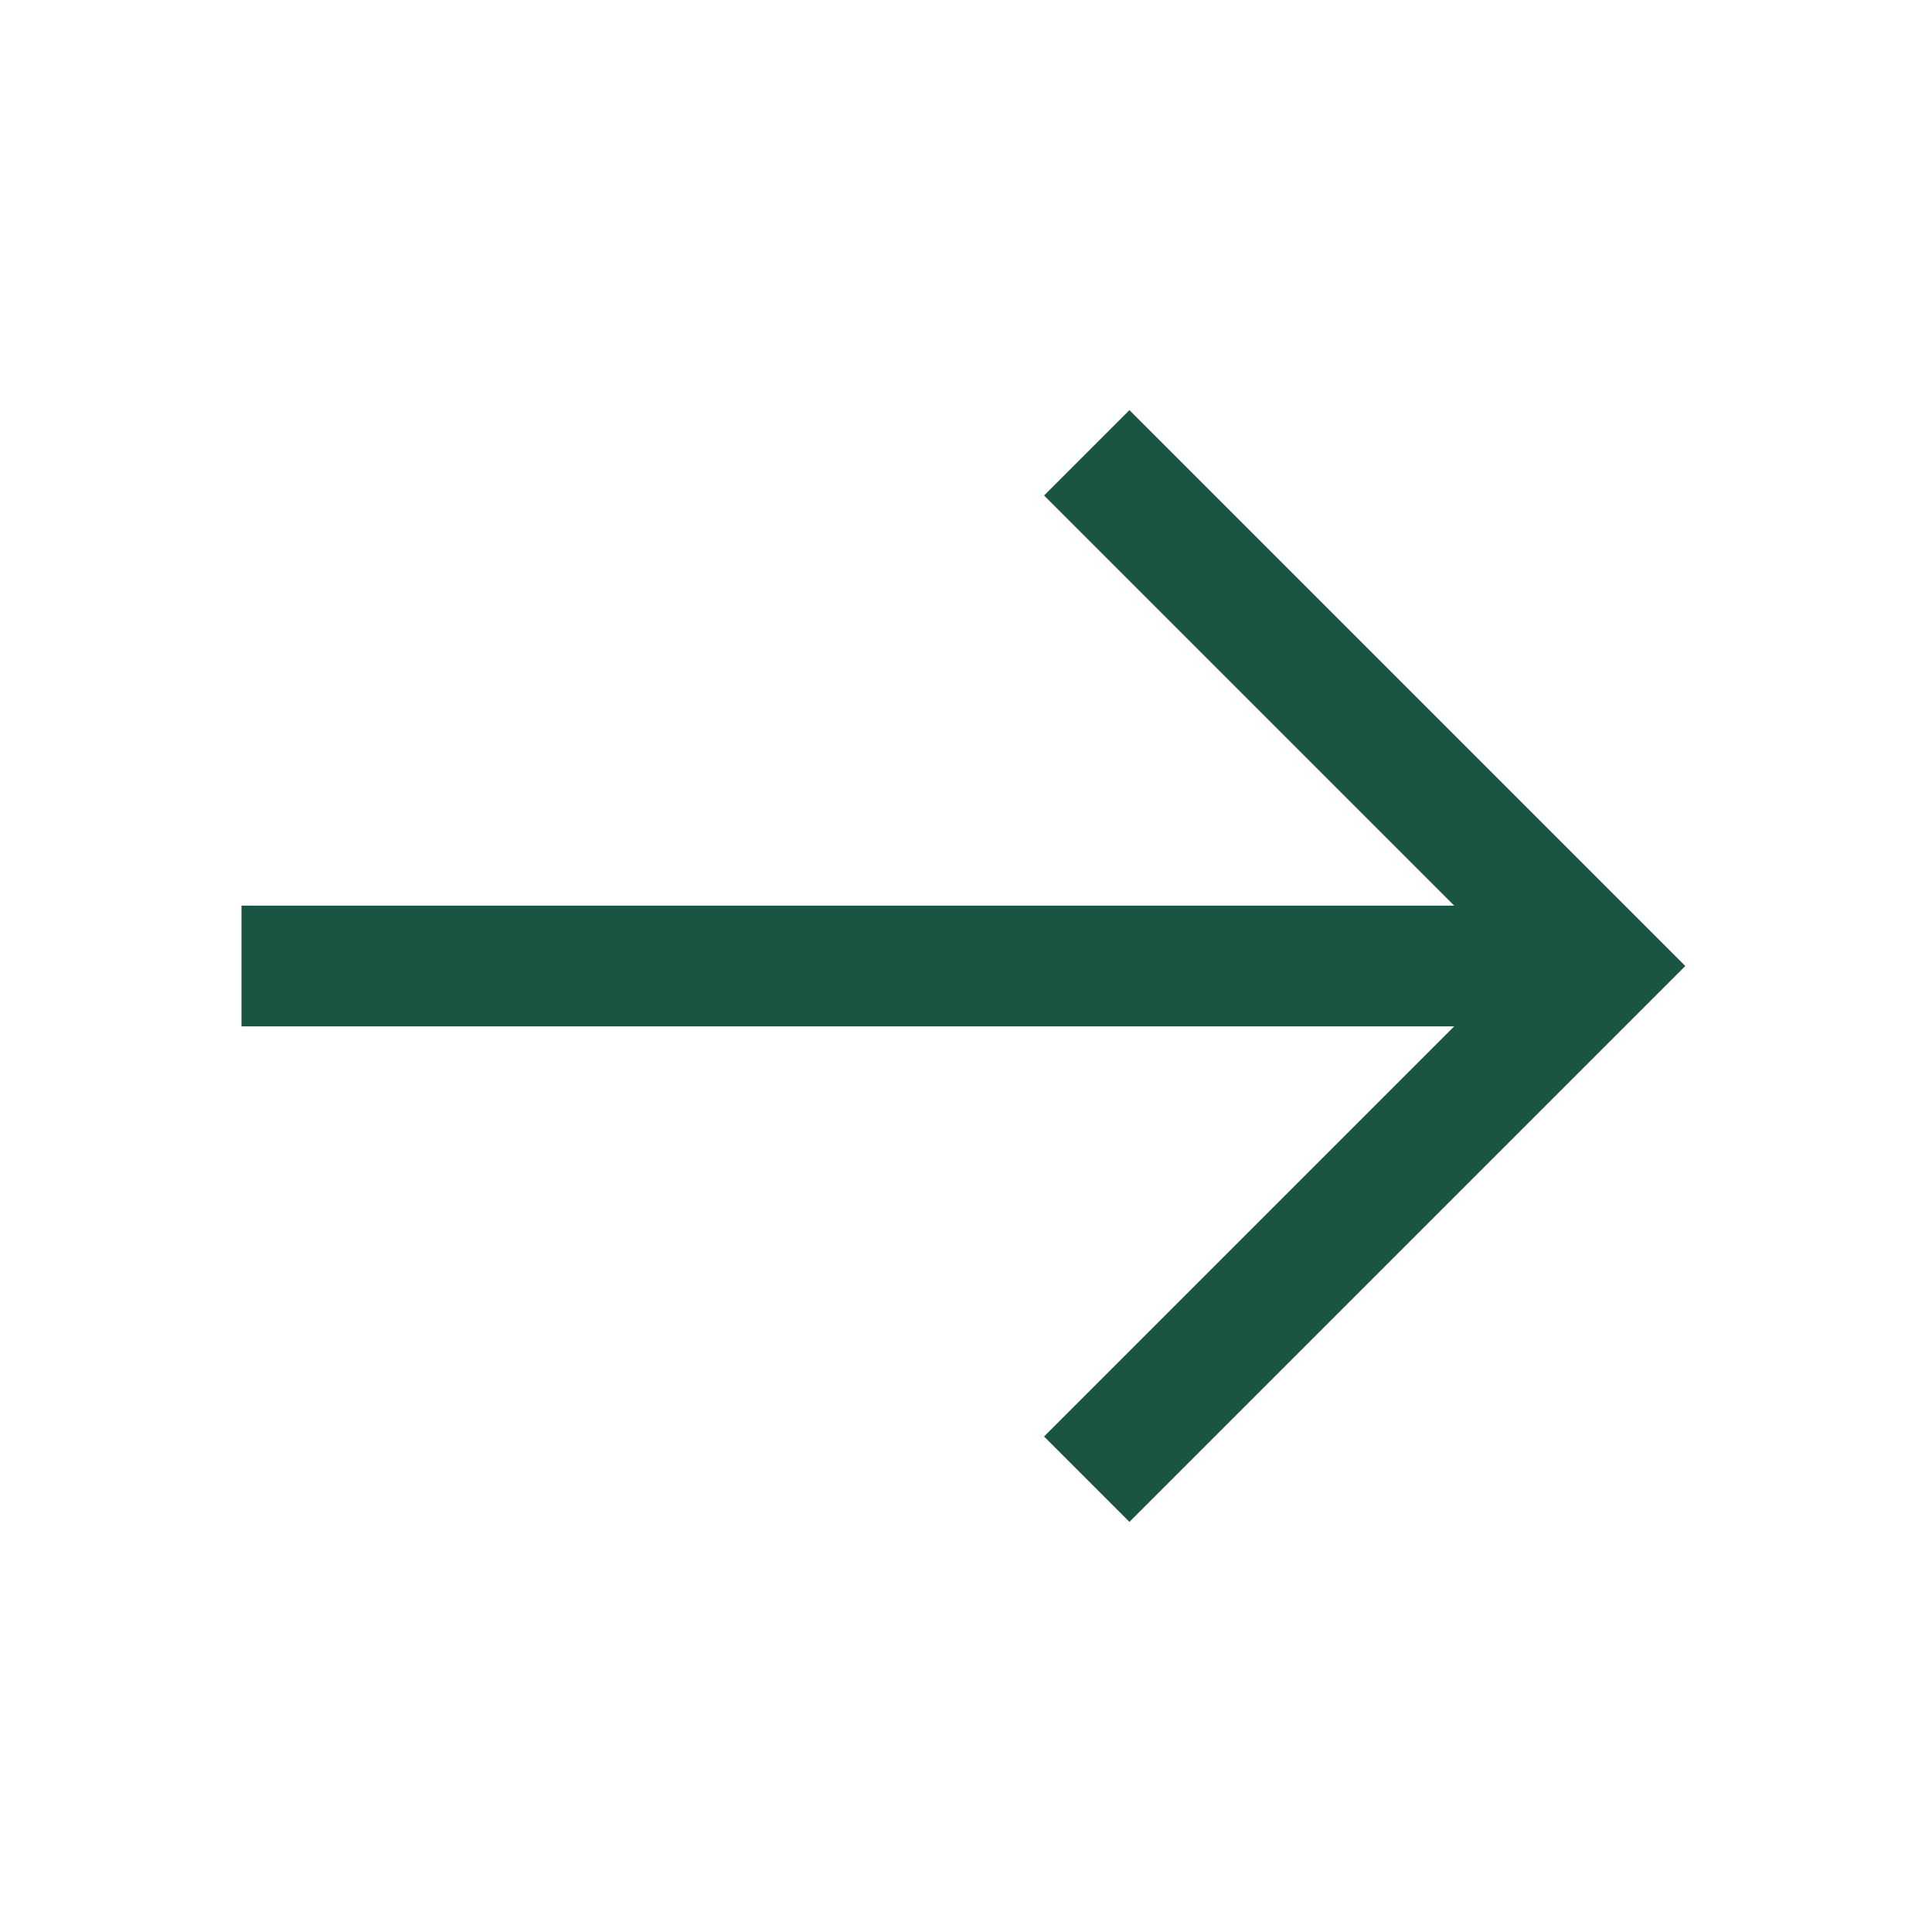
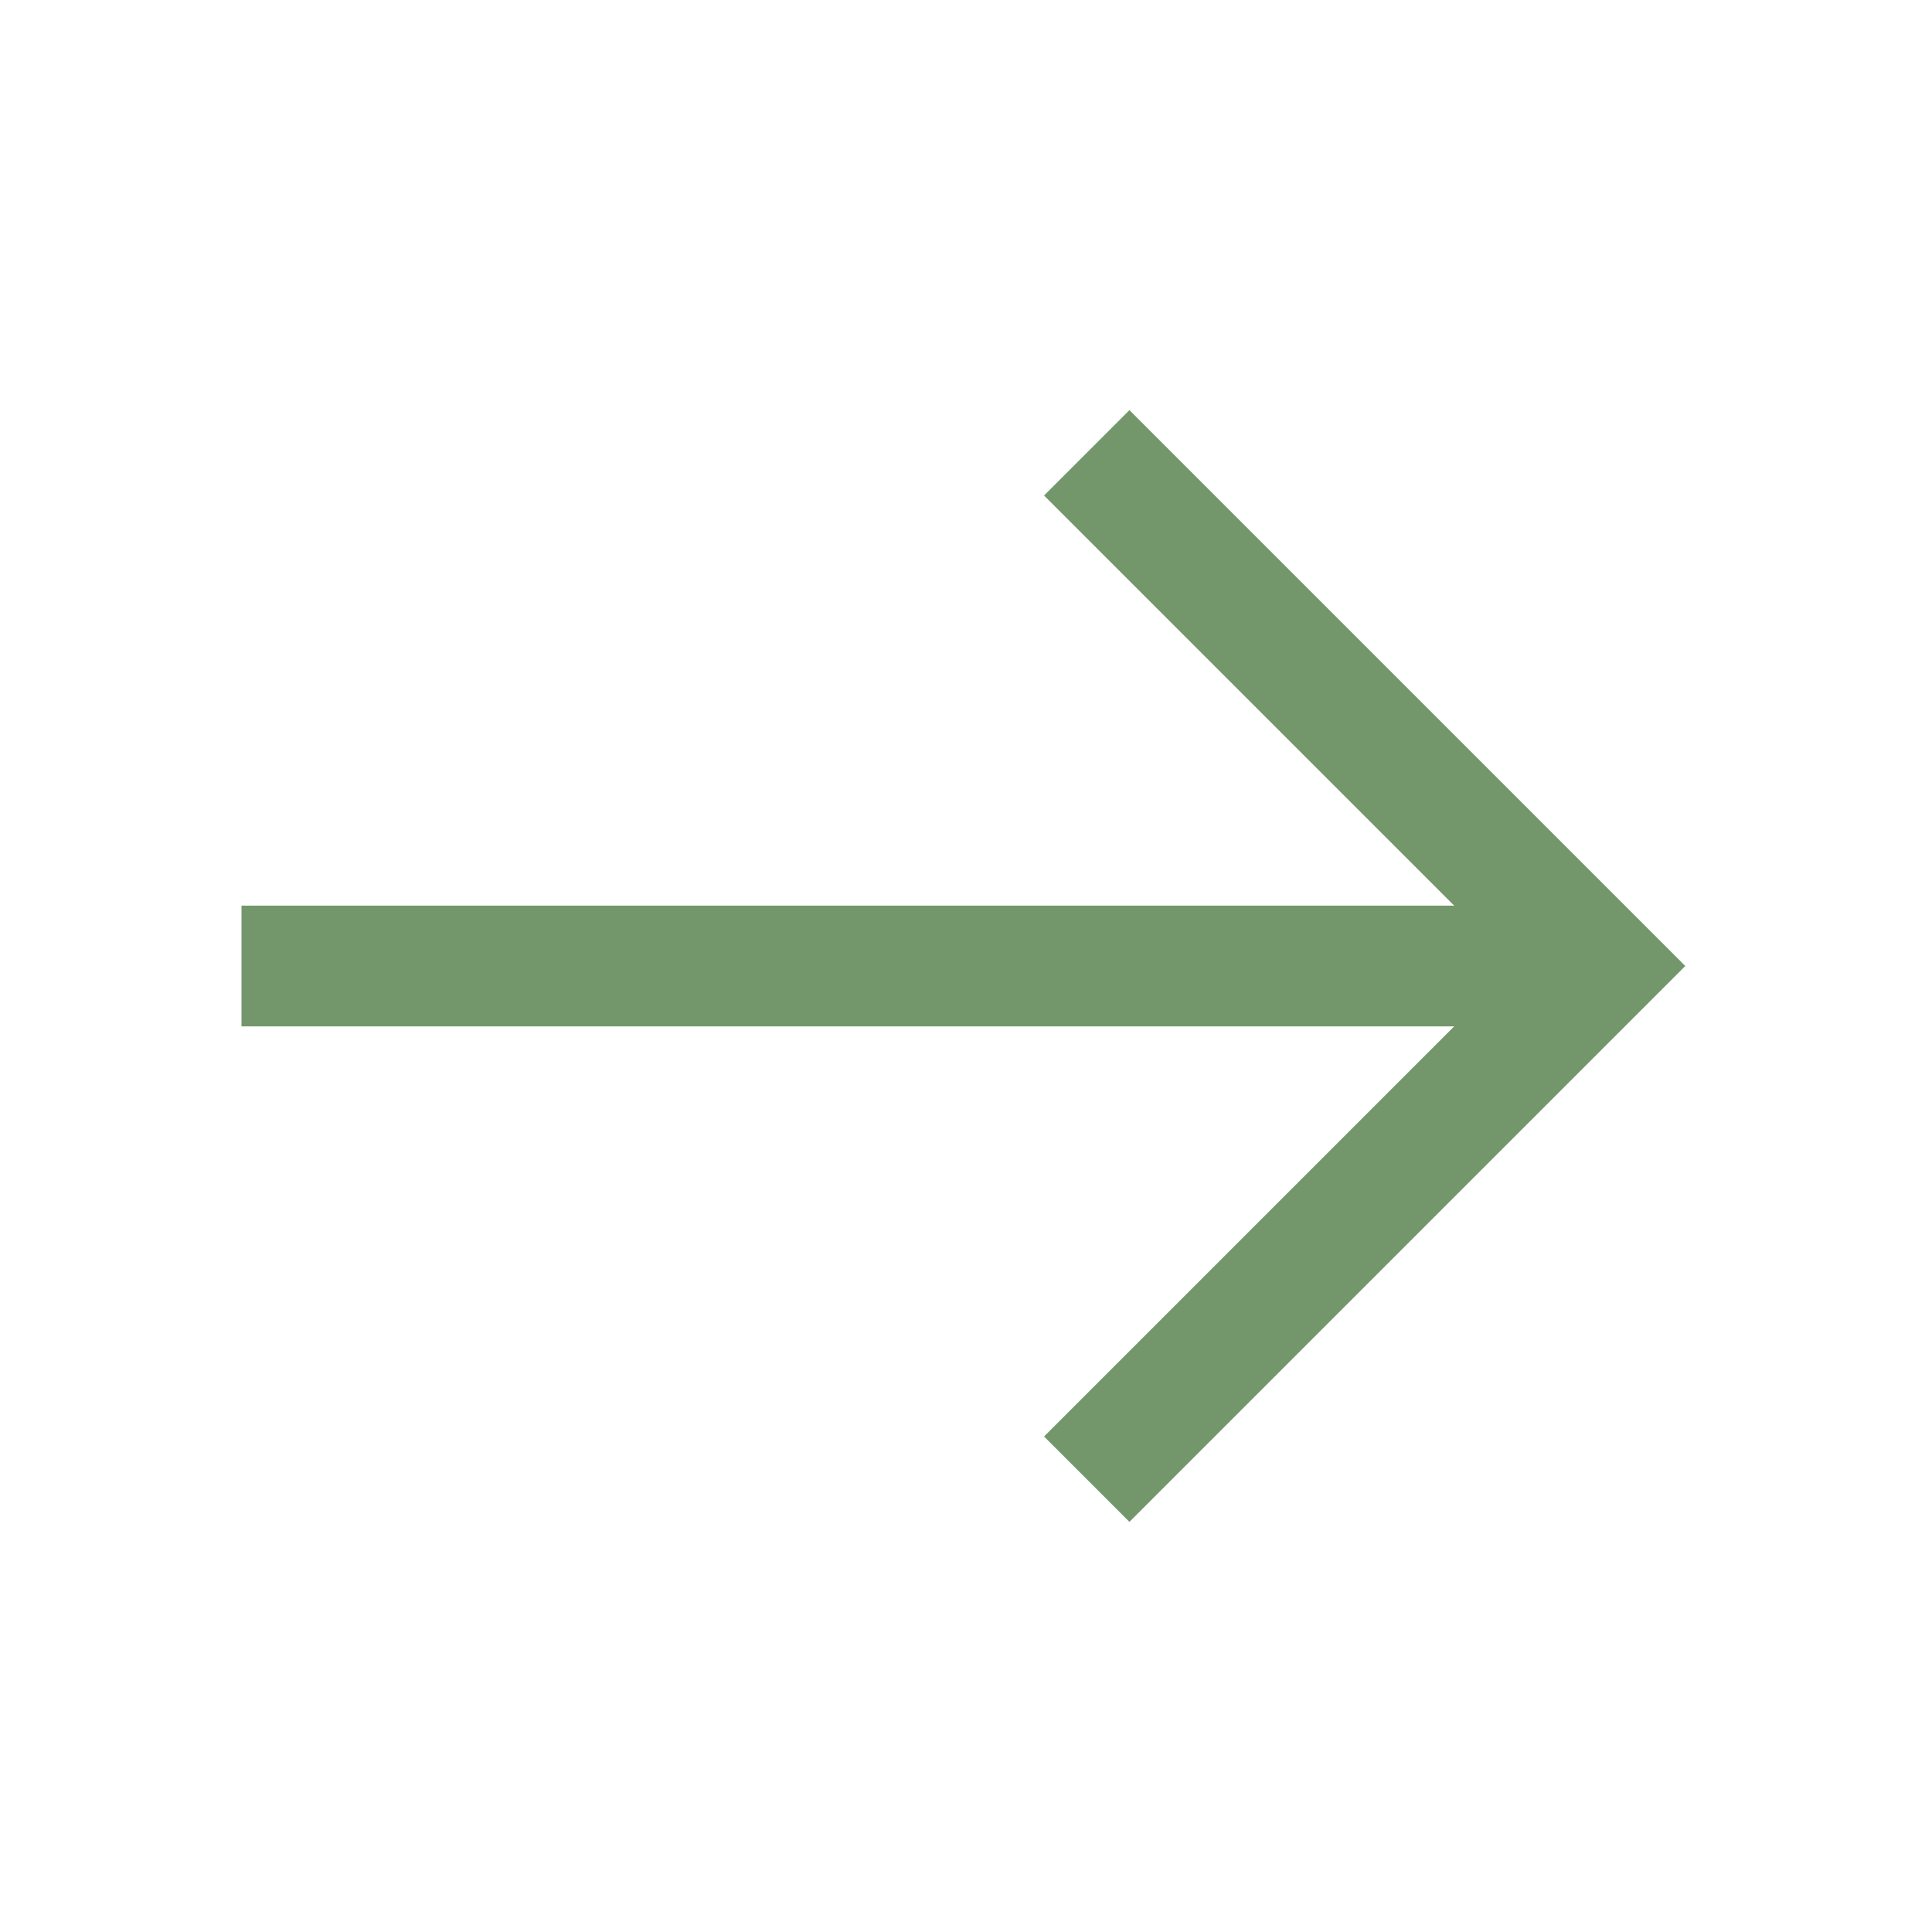
- <svg xmlns="http://www.w3.org/2000/svg" version="1.1" id="Layer_1" viewBox="0 0 32 32" enable-background="new 0 0 32 32" xml:space="preserve" width="100px" height="100px" fill="#1A5543" stroke="#1A5543">
+ <svg xmlns="http://www.w3.org/2000/svg" version="1.1" id="Layer_1" viewBox="0 0 32 32" enable-background="new 0 0 32 32" xml:space="preserve" width="100px" height="100px" fill="#73976a" stroke="#73976a">
  <g id="SVGRepo_bgCarrier" stroke-width="0" />
  <g id="SVGRepo_tracerCarrier" stroke-linecap="round" stroke-linejoin="round" />
  <g id="SVGRepo_iconCarrier">
    <line fill="none" stroke="" stroke-width="2" stroke-miterlimit="10" x1="26" y1="16" x2="4" y2="16" />
    <polyline fill="none" stroke="" stroke-width="2" stroke-miterlimit="10" points="18,7.5 26.5,16 18,24.5 " />
  </g>
</svg>
